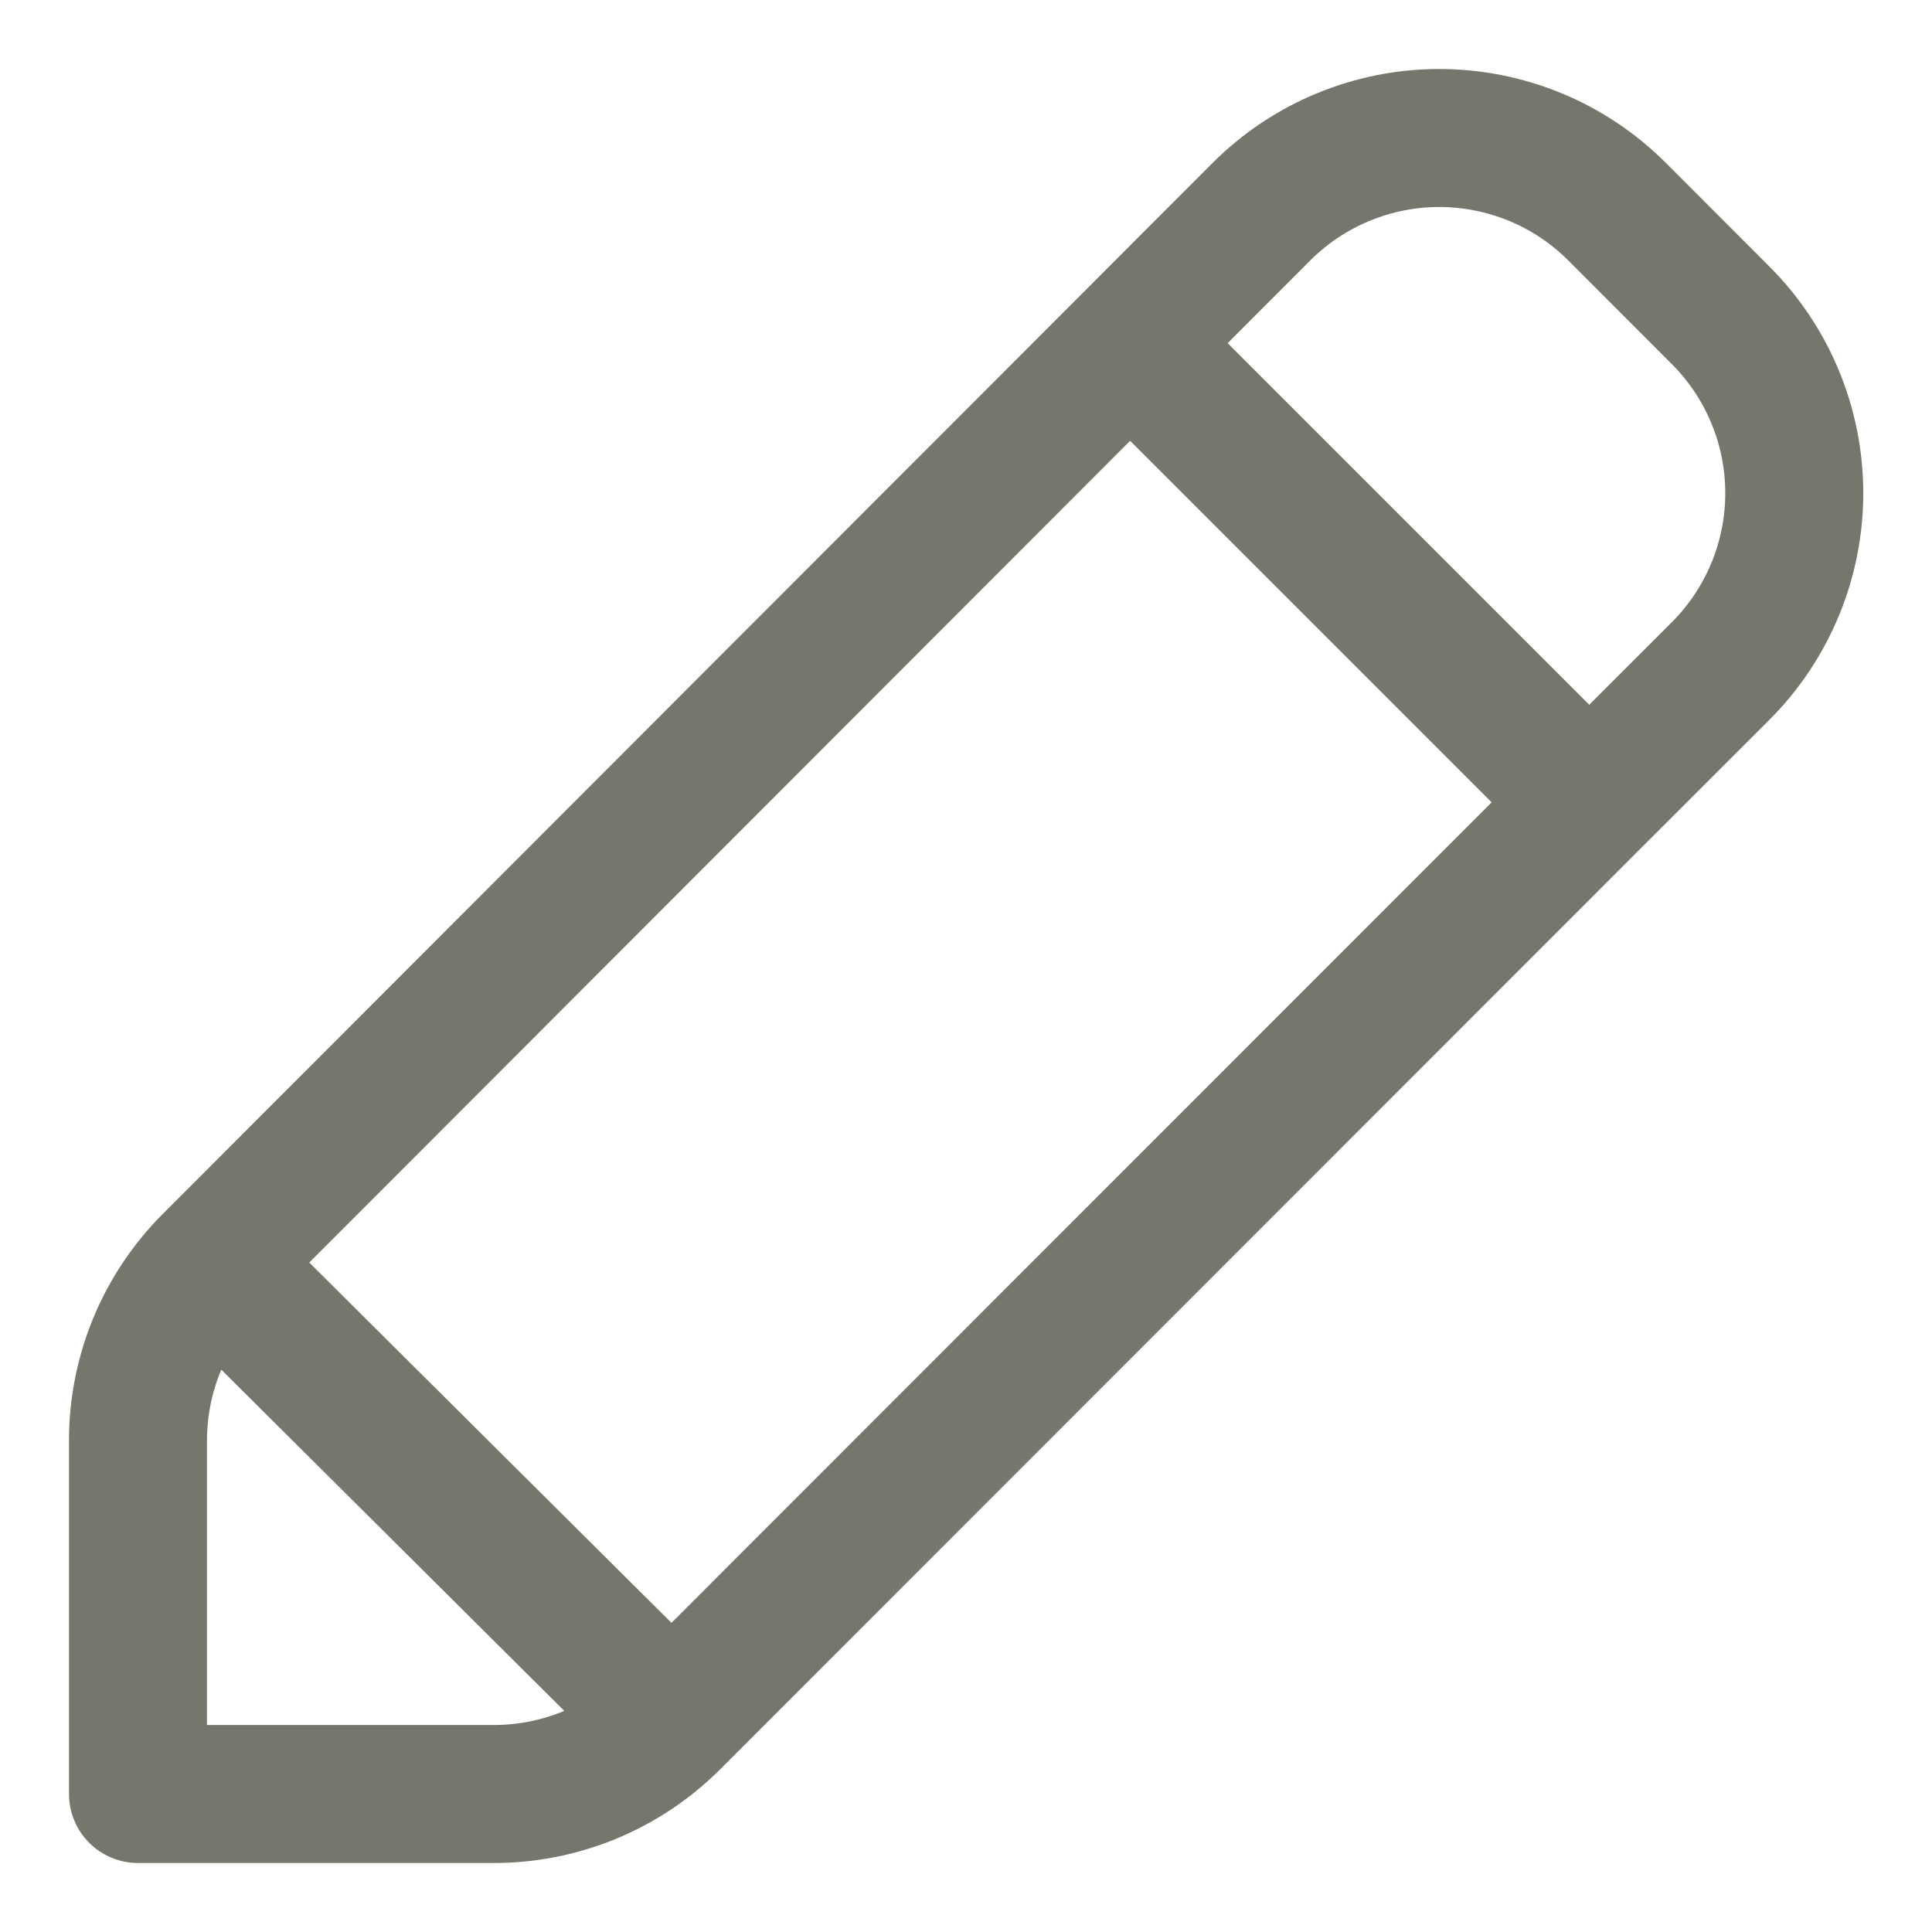
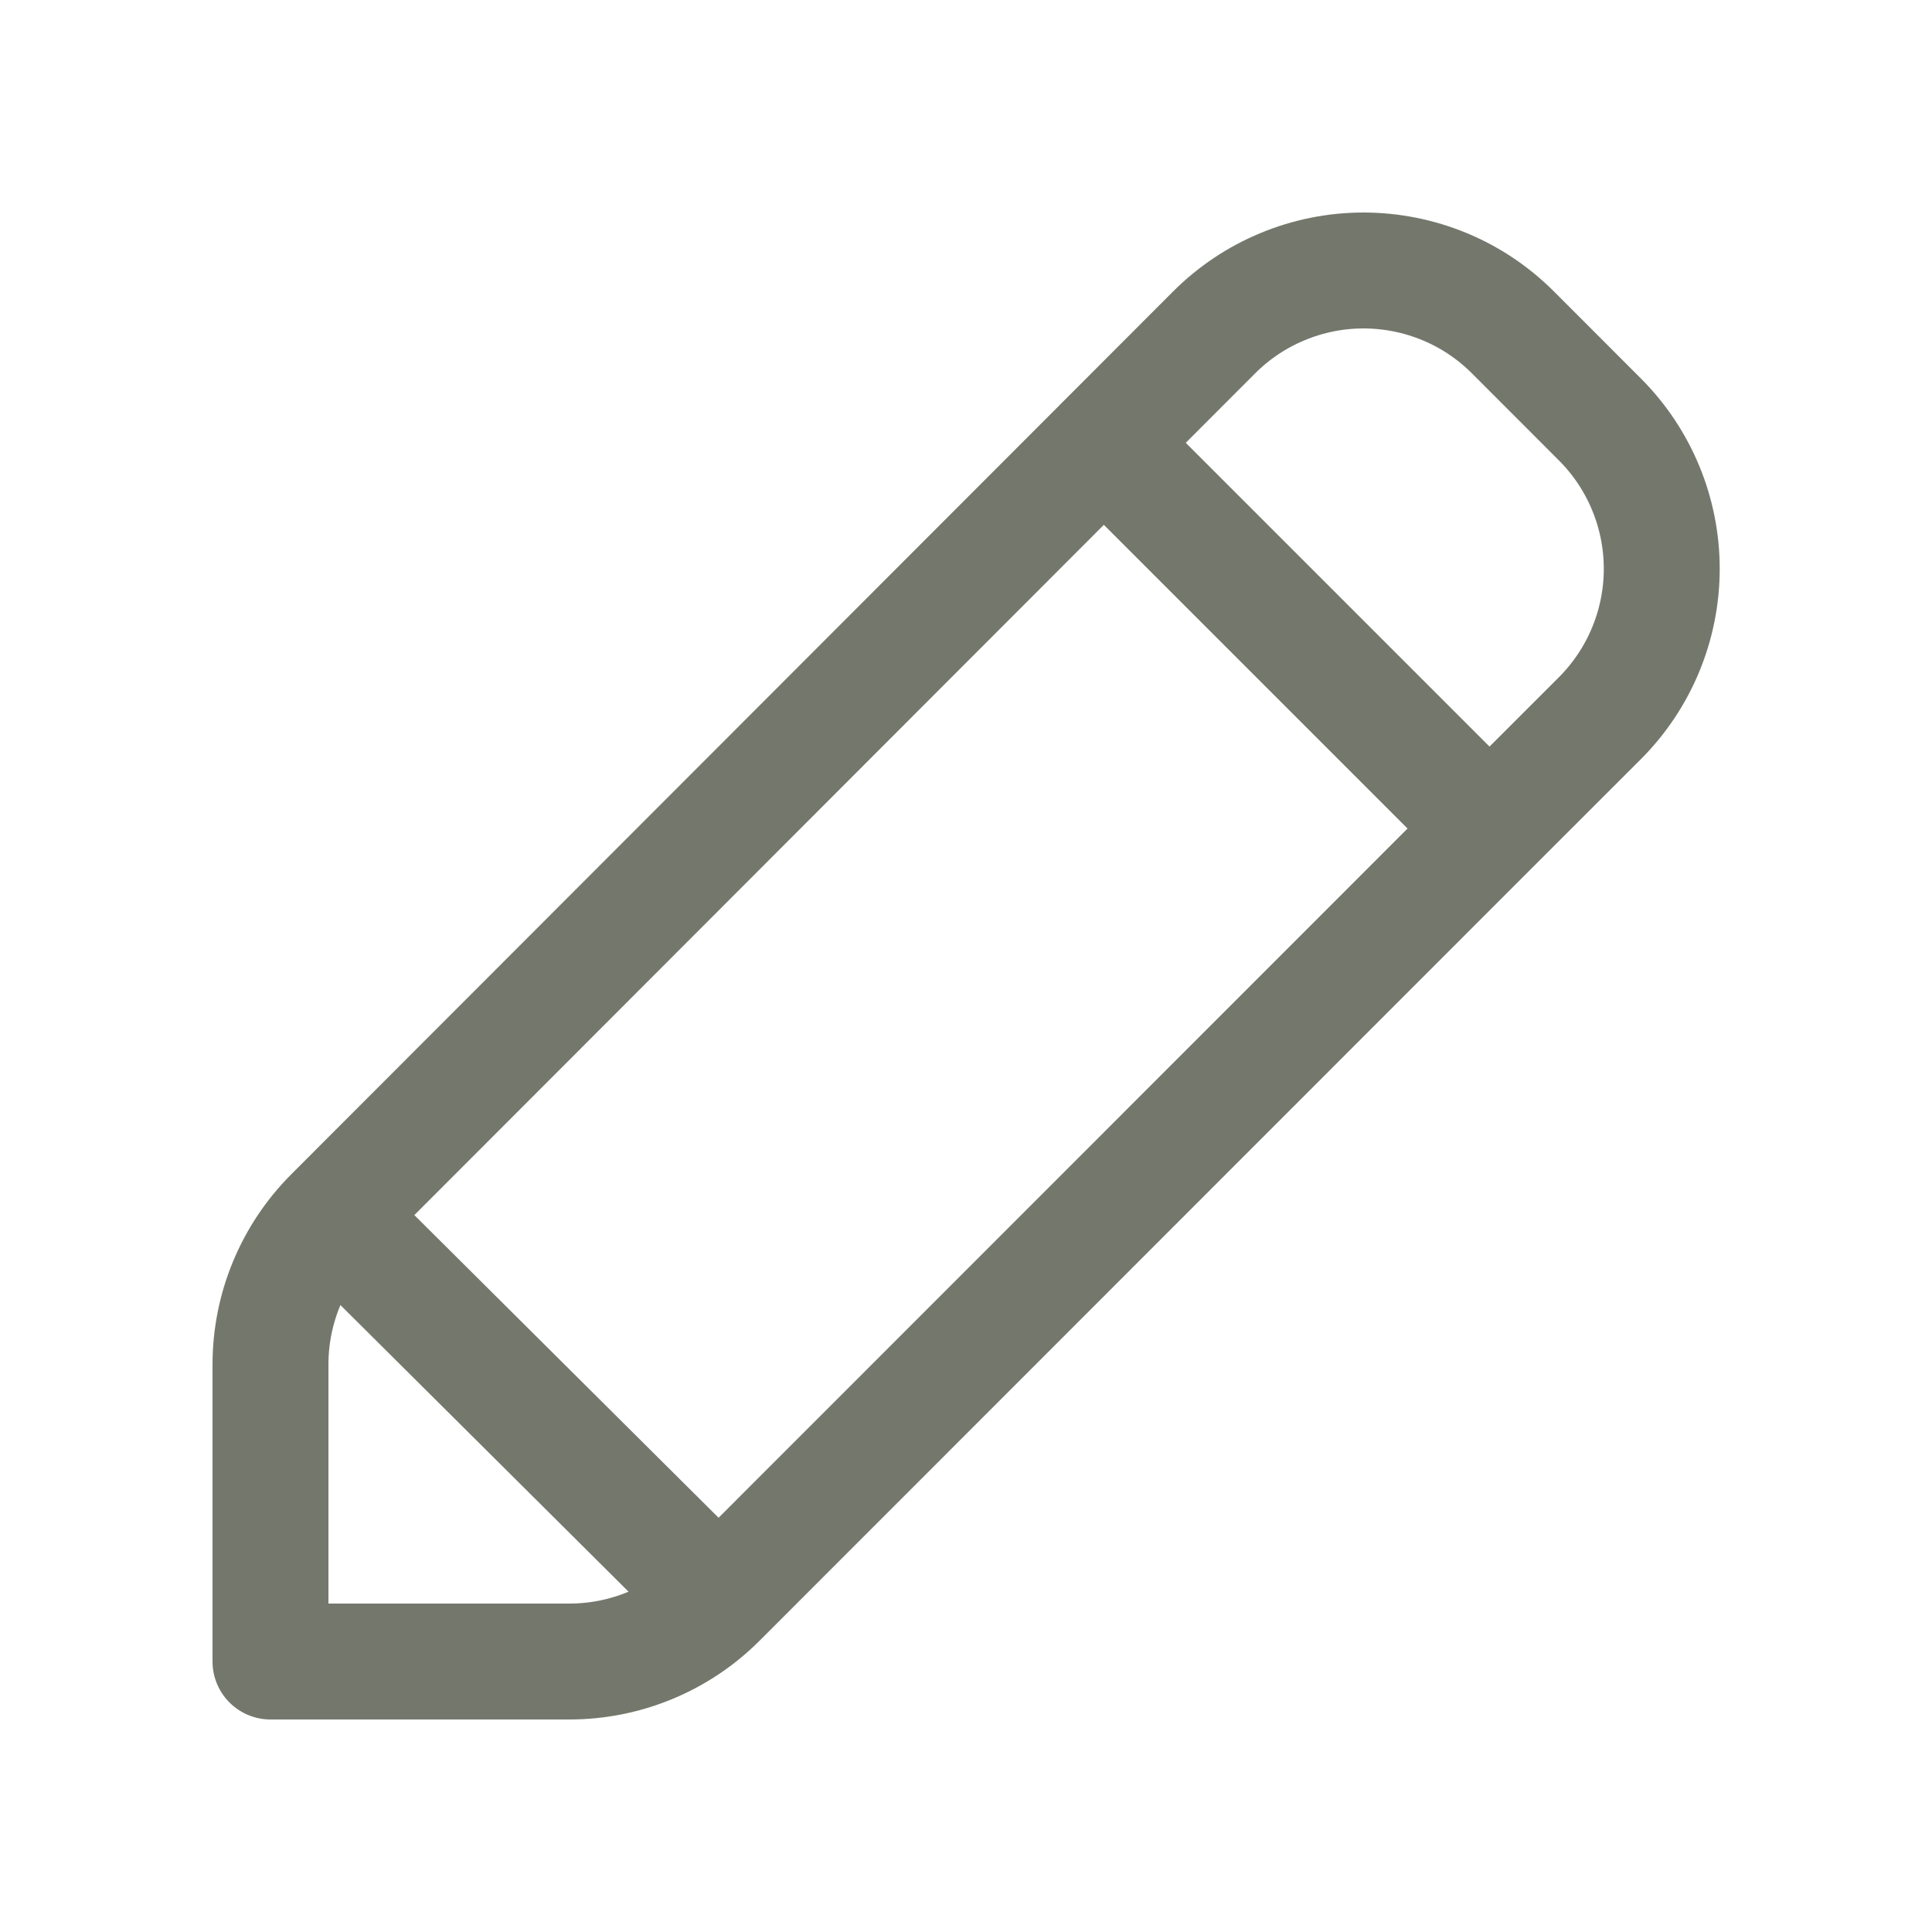
- <svg xmlns="http://www.w3.org/2000/svg" width="21" height="21" viewBox="0 0 21 21" fill="none">
-   <path d="M7.3 18.699C7.047 18.953 6.746 19.154 6.414 19.292C6.083 19.429 5.728 19.5 5.369 19.5H1.5V15.656C1.5 14.932 1.788 14.237 2.3 13.725M7.3 18.699L2.3 13.725M7.3 18.699L17.274 8.721M2.3 13.725L12.284 3.73L13.71 2.302C13.964 2.048 14.265 1.846 14.597 1.709C14.929 1.571 15.284 1.5 15.643 1.5C16.002 1.5 16.358 1.571 16.69 1.708C17.022 1.845 17.323 2.047 17.577 2.301L18.703 3.428C19.215 3.94 19.503 4.636 19.503 5.36C19.503 6.085 19.215 6.78 18.703 7.293L17.274 8.721M17.274 8.721L12.283 3.73" stroke="#74786C" stroke-width="1.5" stroke-linecap="round" stroke-linejoin="round" />
+ <svg xmlns="http://www.w3.org/2000/svg" width="25" height="25" viewBox="0 0 25 25" fill="none">
+   <path d="M9.3 20.699C9.047 20.953 8.746 21.154 8.414 21.292C8.083 21.429 7.728 21.5 7.369 21.5H3.5V17.656C3.5 16.932 3.788 16.237 4.3 15.725M9.3 20.699L4.3 15.725M9.3 20.699L19.274 10.721M4.3 15.725L14.284 5.73L15.71 4.302C15.964 4.048 16.265 3.846 16.597 3.709C16.929 3.571 17.284 3.5 17.643 3.5C18.002 3.5 18.358 3.571 18.69 3.708C19.022 3.845 19.323 4.047 19.577 4.301L20.703 5.428C21.215 5.94 21.503 6.636 21.503 7.36C21.503 8.085 21.215 8.78 20.703 9.293L19.274 10.721M19.274 10.721L14.283 5.73" stroke="#74786C" stroke-width="1.5" stroke-linecap="round" stroke-linejoin="round" />
</svg>
